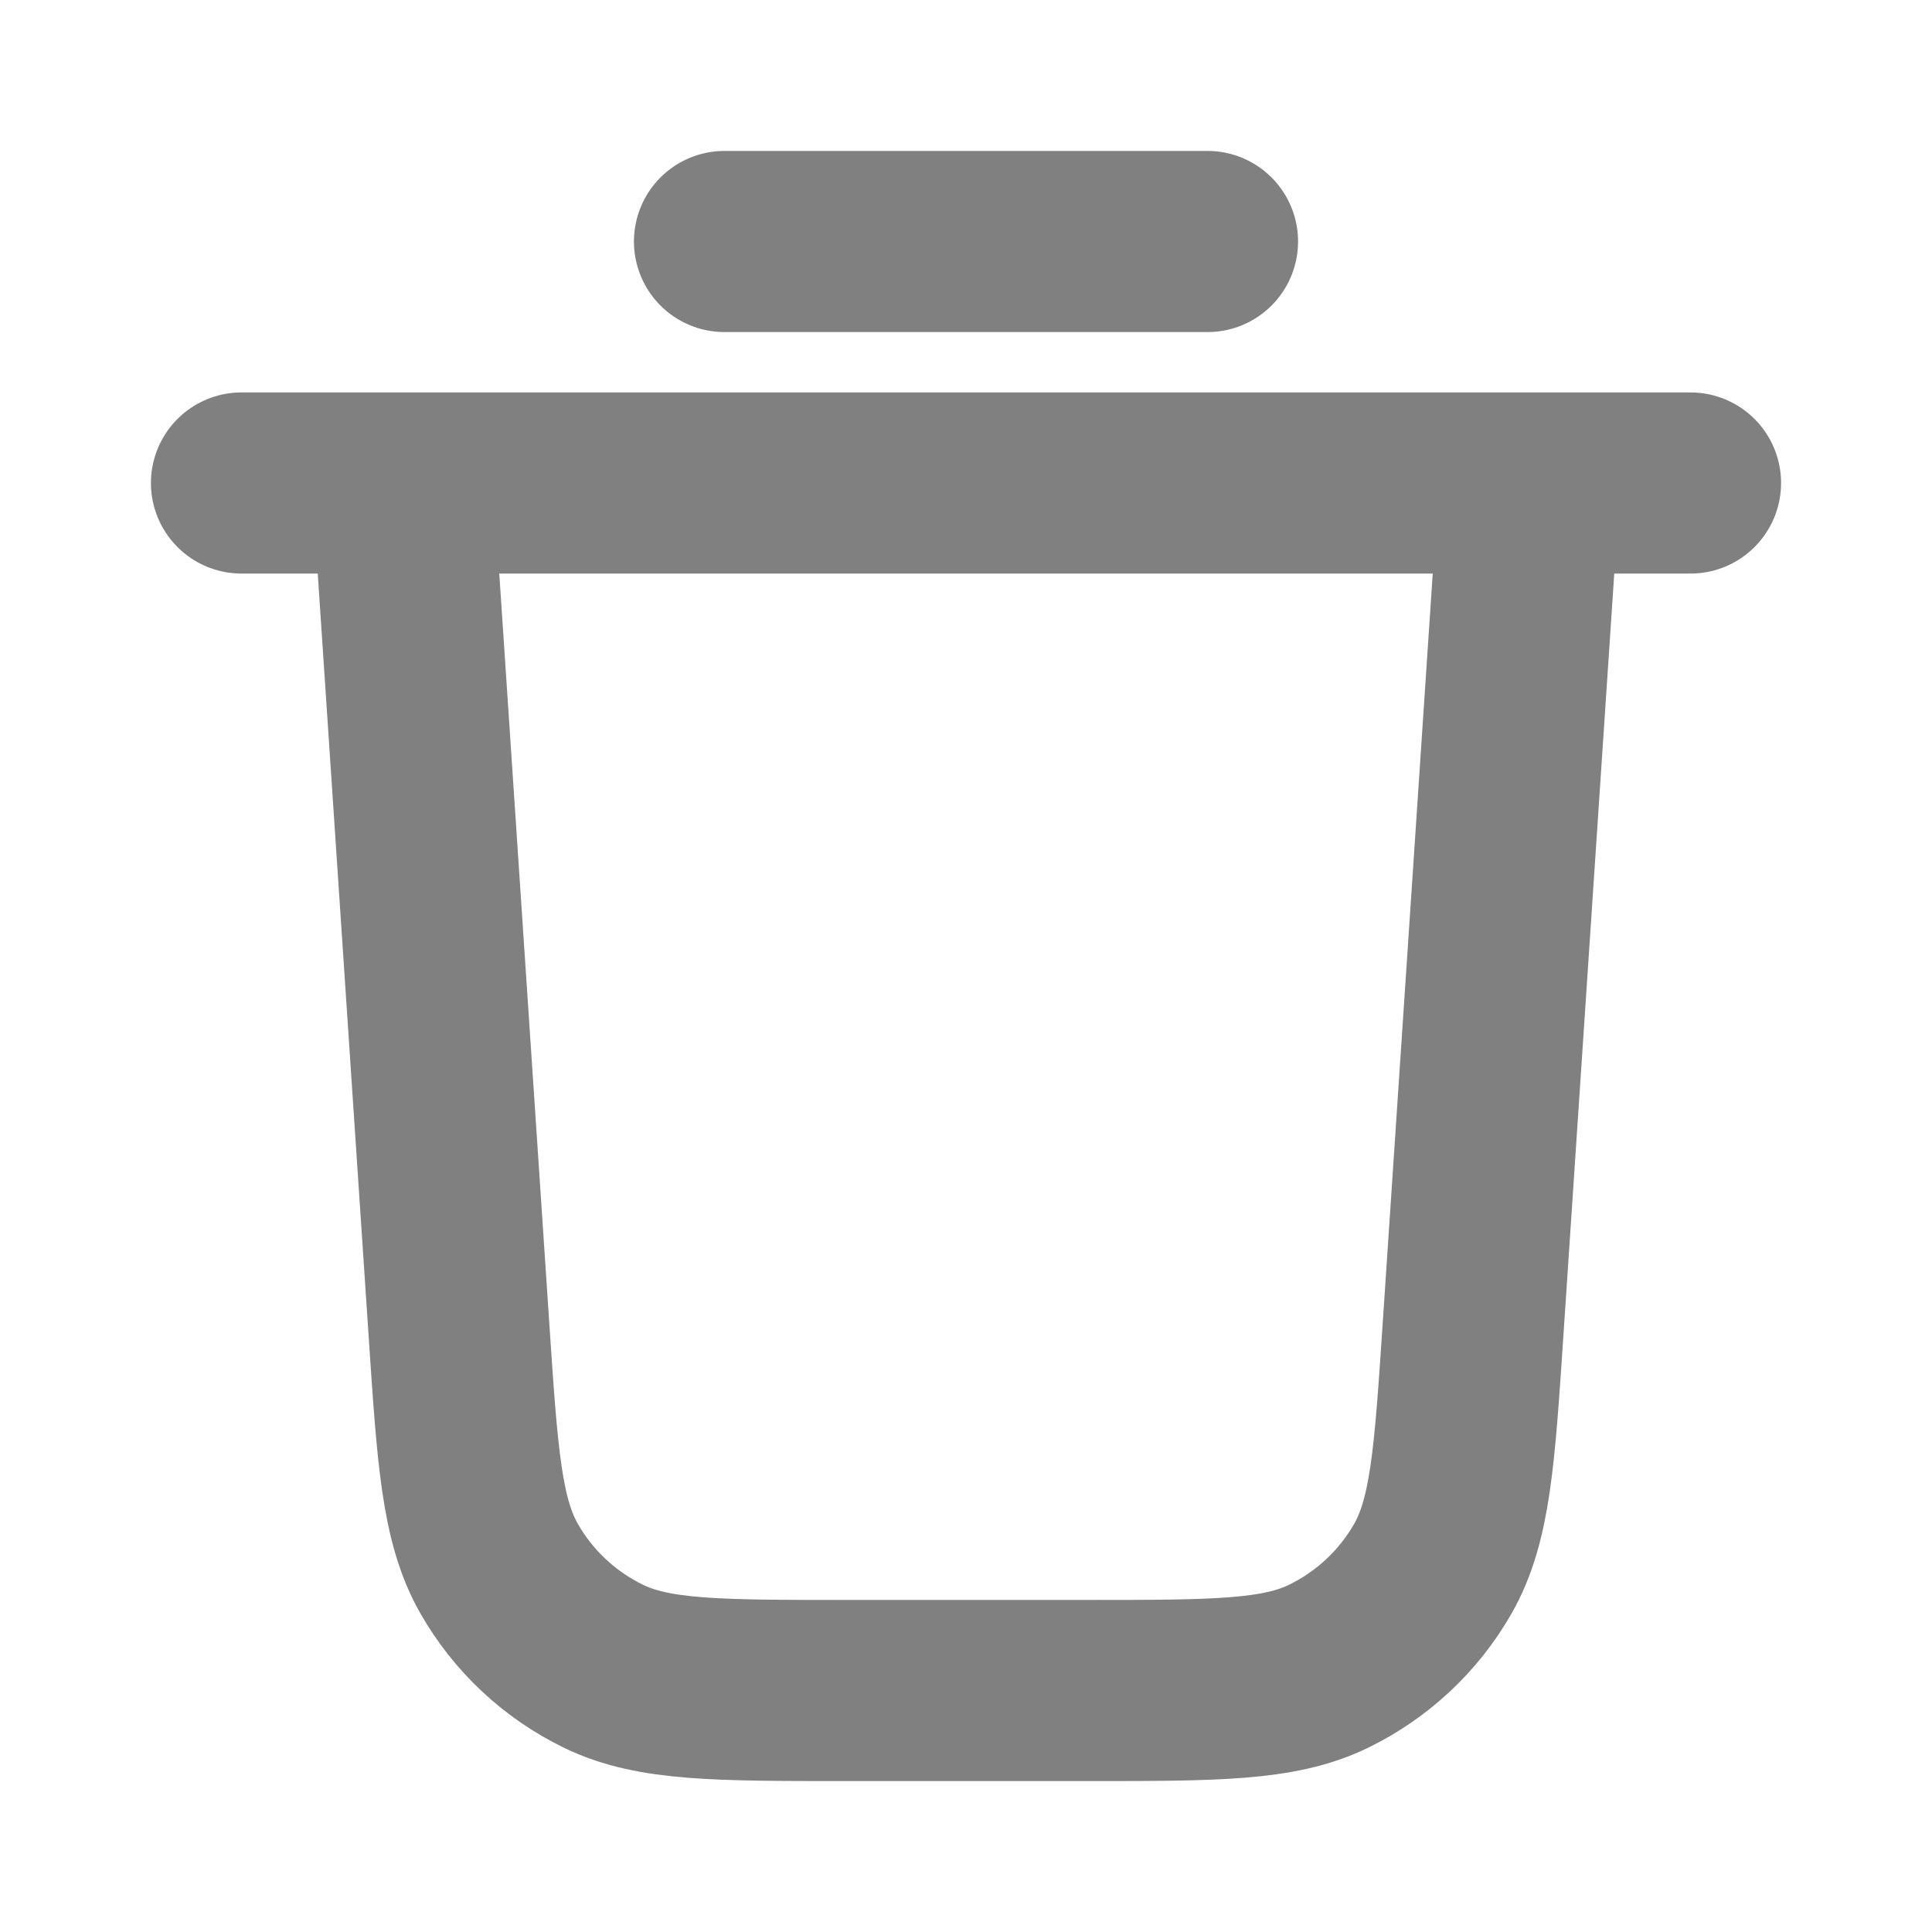
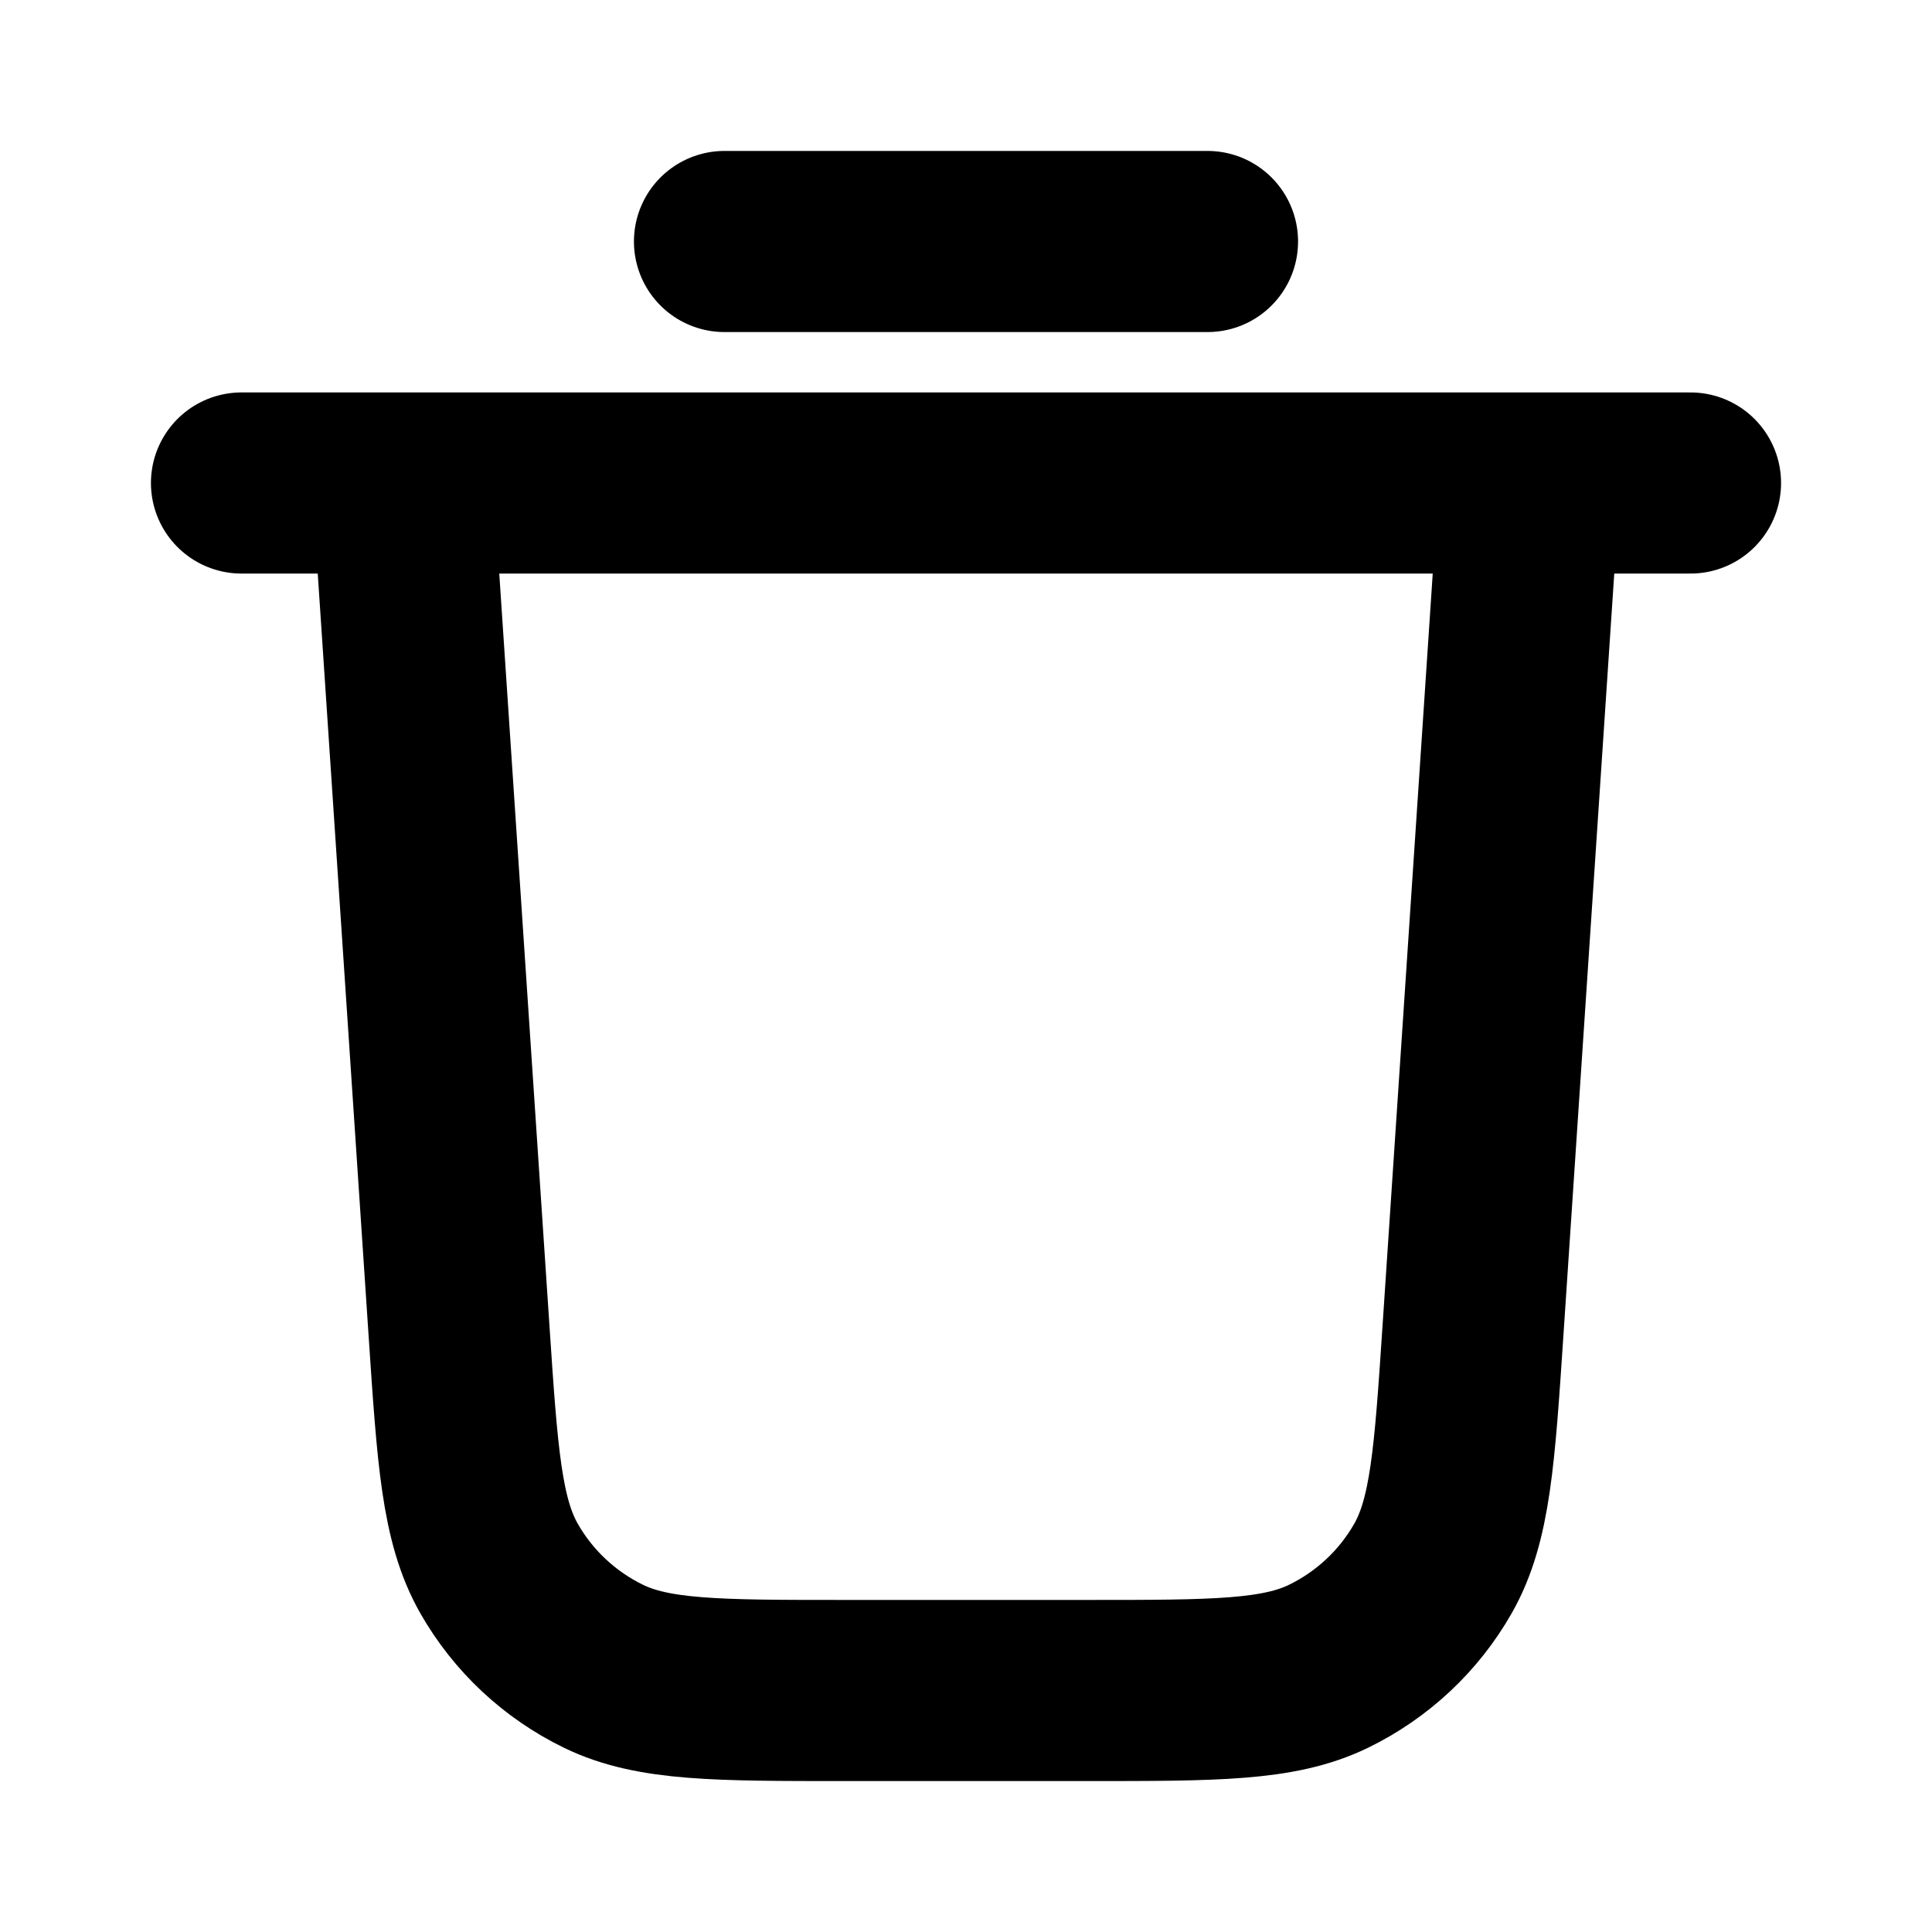
<svg xmlns="http://www.w3.org/2000/svg" width="16" height="16" viewBox="0 0 16 16" fill="none">
  <g id="trash-04">
-     <path id="Icon" d="M6 2H10M2 4H14M12.667 4L12.199 11.013C12.129 12.065 12.094 12.591 11.867 12.99C11.667 13.341 11.365 13.623 11.001 13.8C10.588 14 10.061 14 9.006 14H6.994C5.939 14 5.412 14 4.999 13.8C4.635 13.623 4.333 13.341 4.133 12.99C3.906 12.591 3.871 12.065 3.801 11.013L3.333 4" stroke="#808080" stroke-width="1.5" stroke-linecap="round" stroke-linejoin="round" />
+     <path id="Icon" d="M6 2H10M2 4H14M12.667 4L12.199 11.013C12.129 12.065 12.094 12.591 11.867 12.99C11.667 13.341 11.365 13.623 11.001 13.8C10.588 14 10.061 14 9.006 14H6.994C5.939 14 5.412 14 4.999 13.8C4.635 13.623 4.333 13.341 4.133 12.99C3.906 12.591 3.871 12.065 3.801 11.013L3.333 4" stroke="currentColor" stroke-width="1.5" stroke-linecap="round" stroke-linejoin="round" />
  </g>
</svg>
